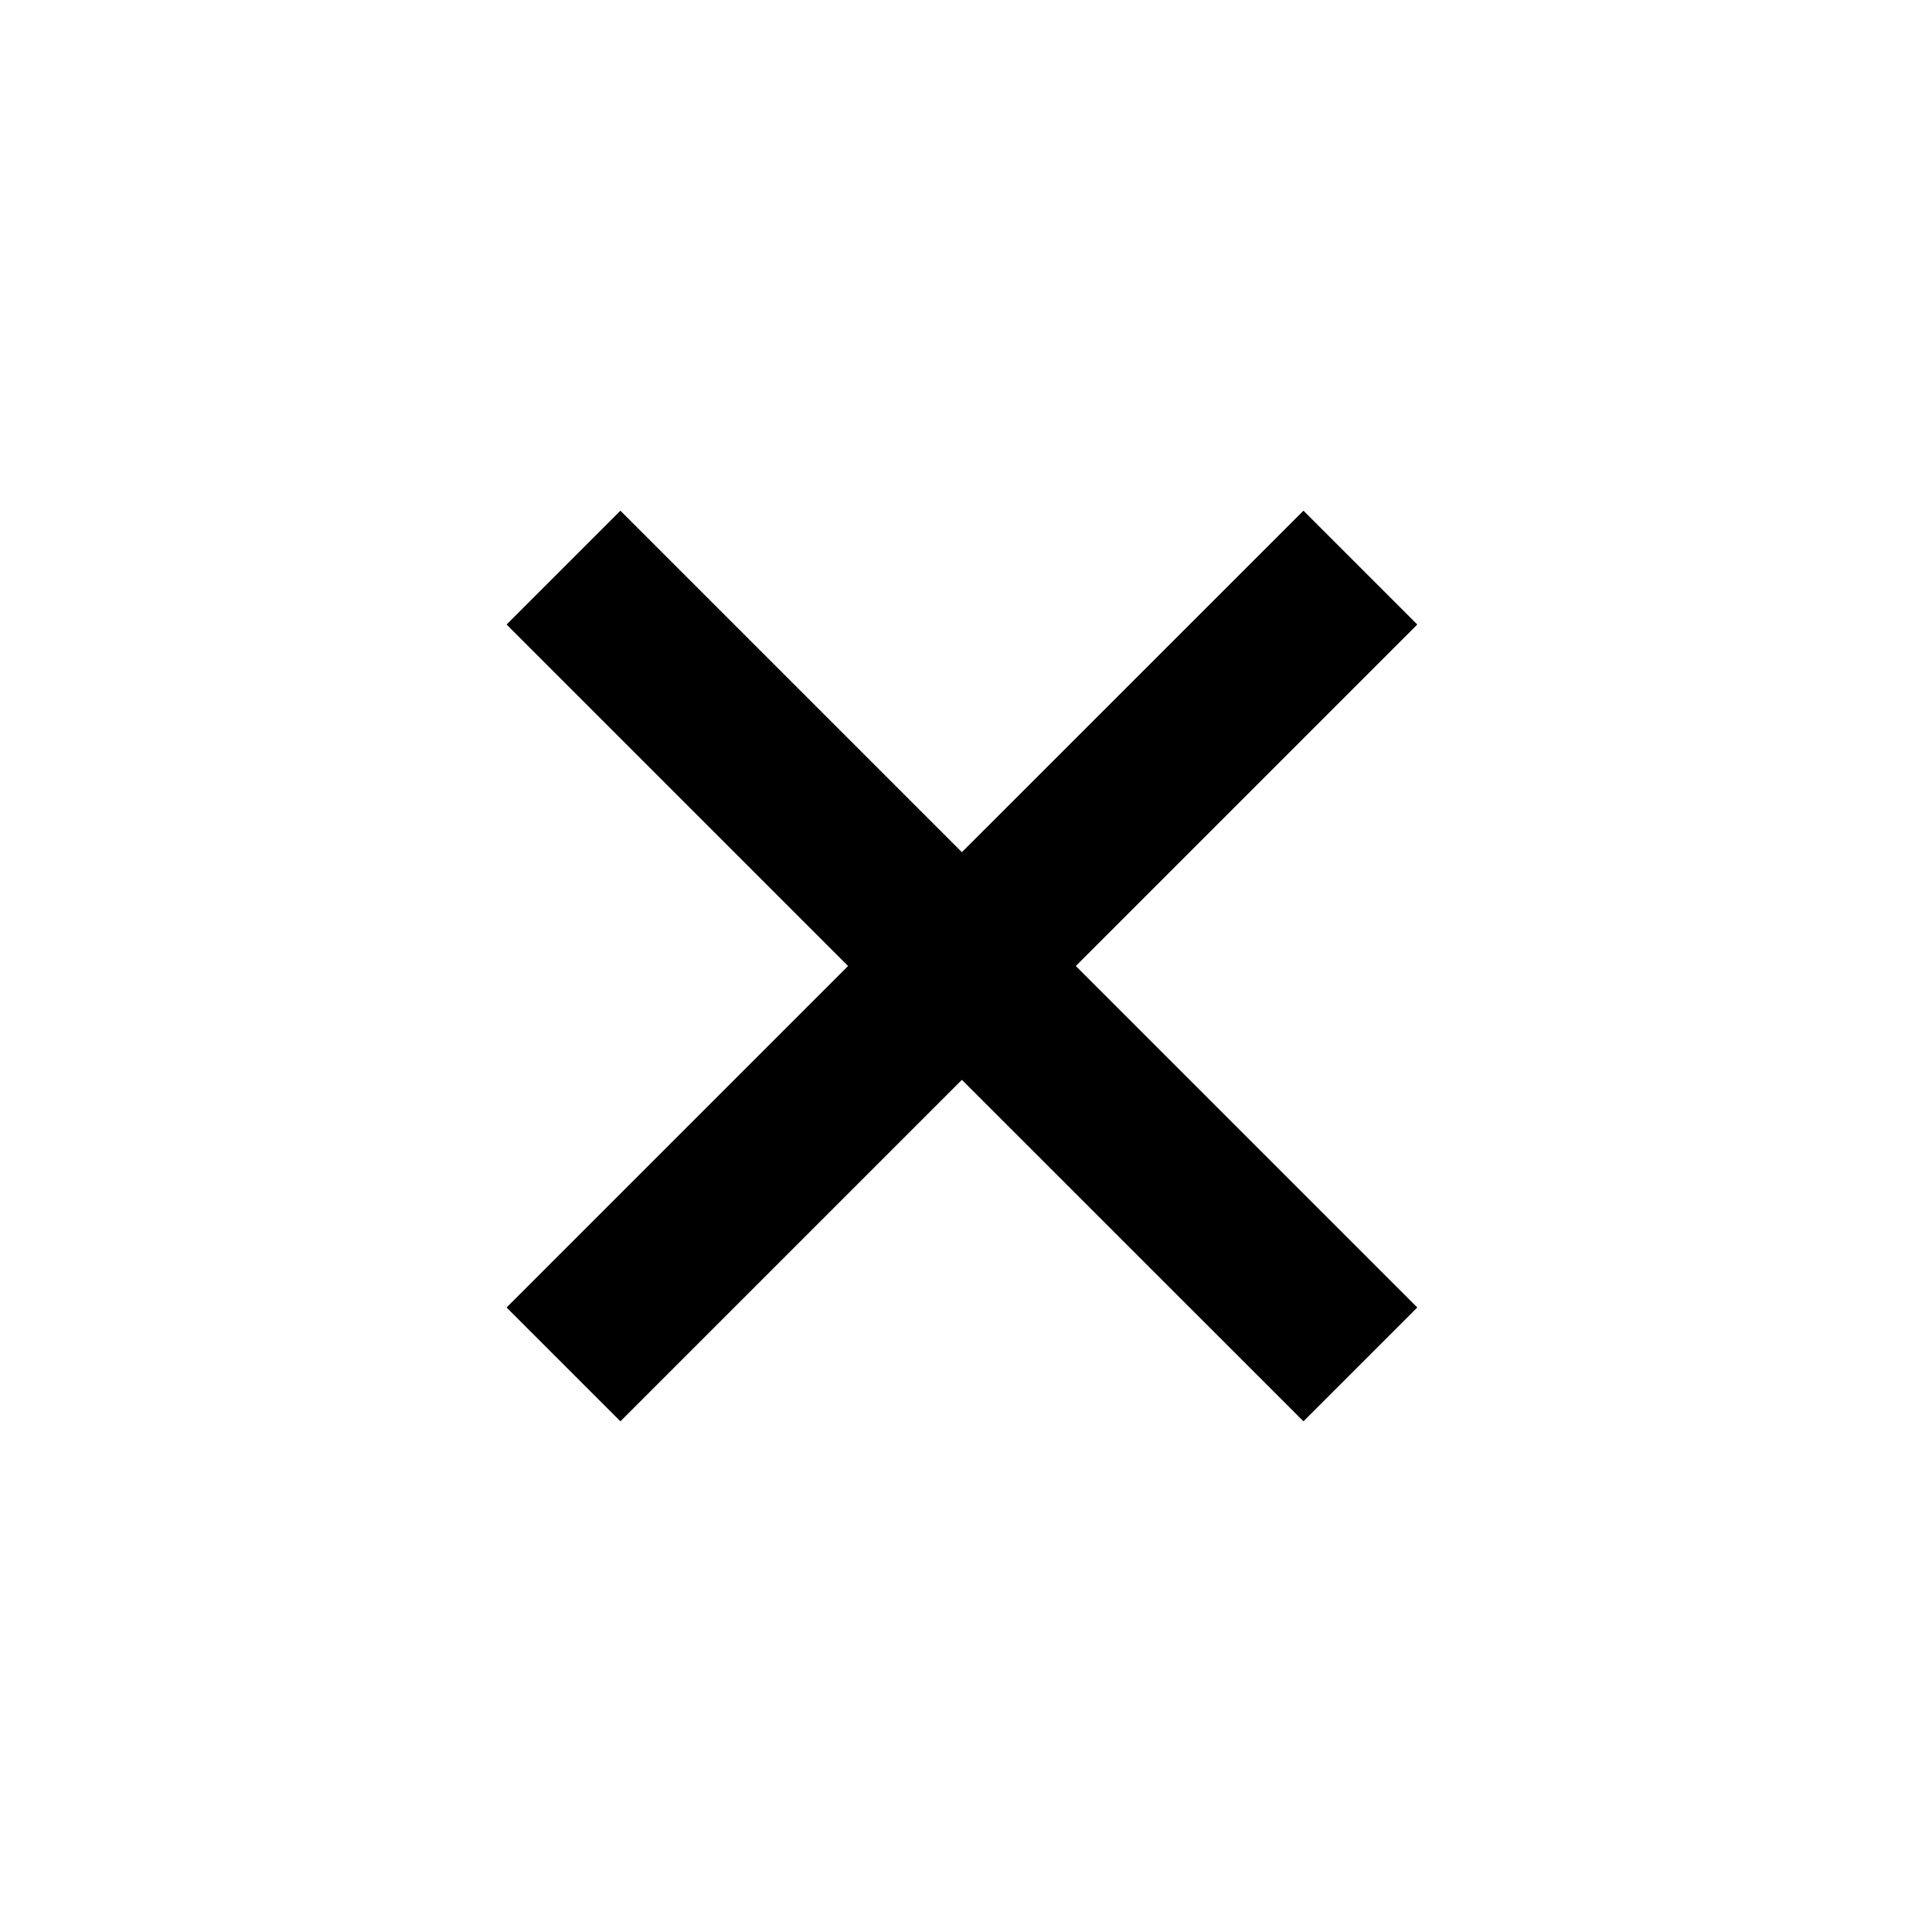
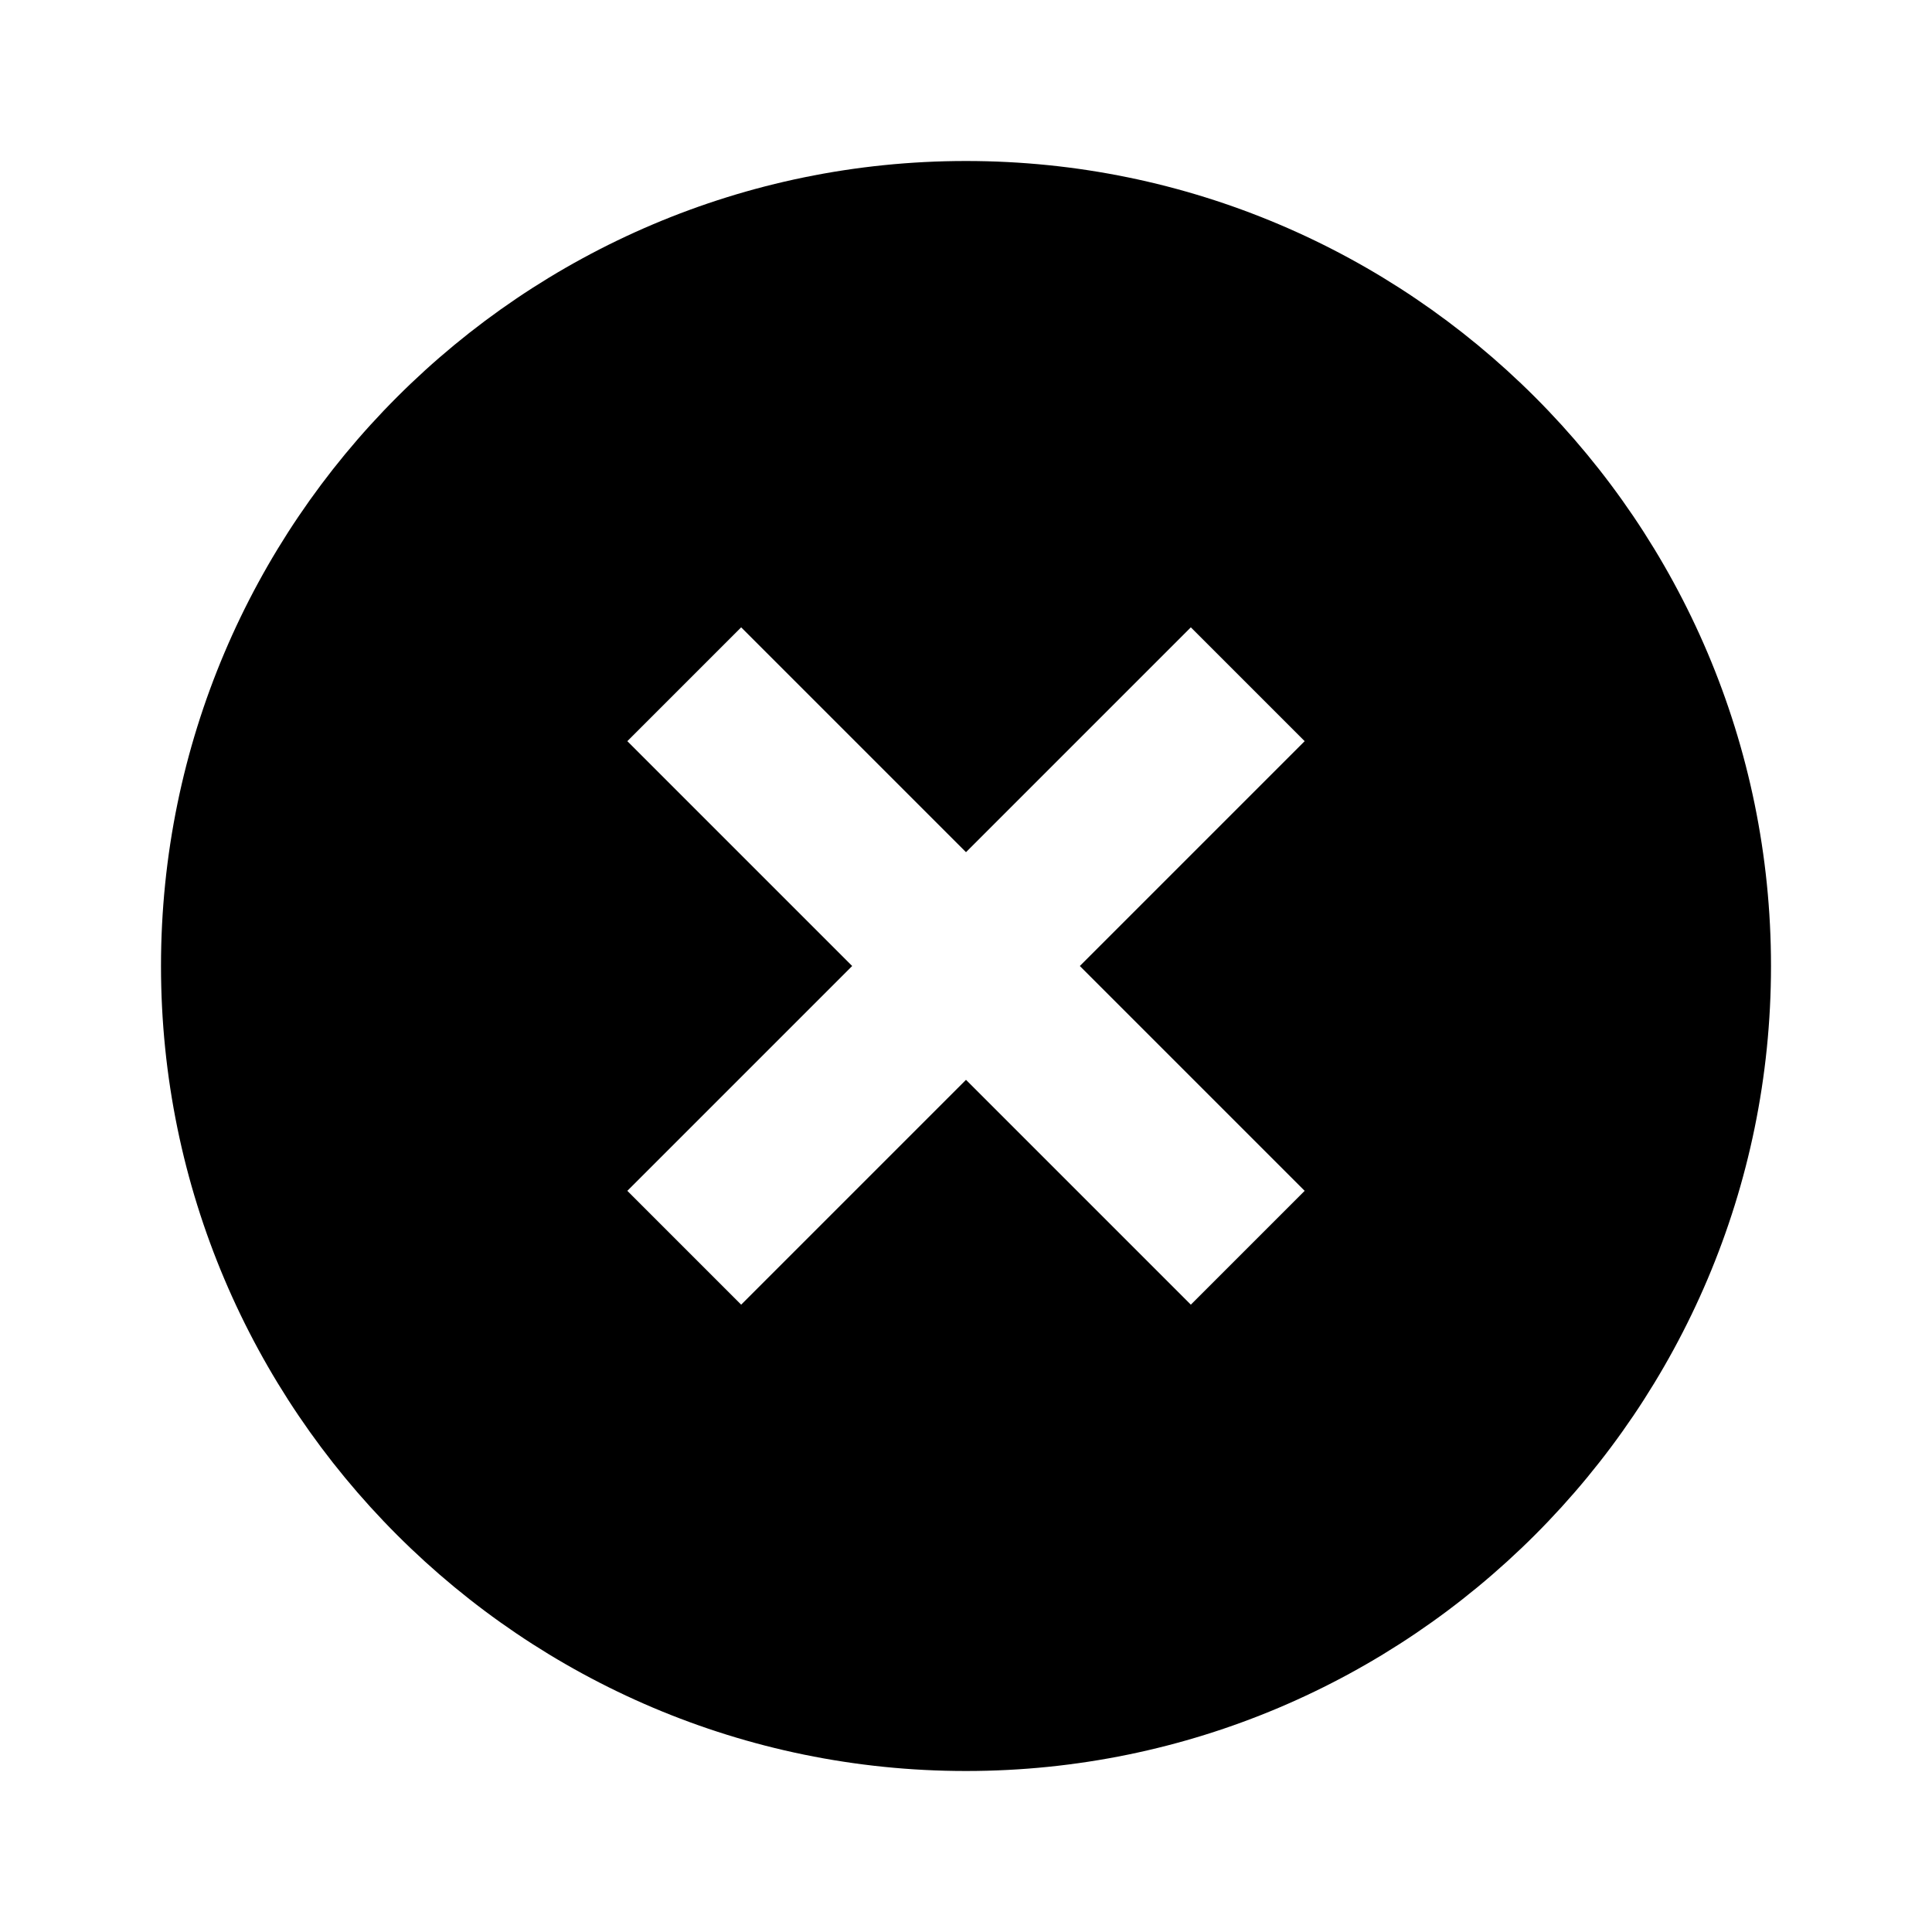
<svg xmlns="http://www.w3.org/2000/svg" width="24" height="24" viewBox="0 0 24 24">
-   <path d="m16.192 6.344-4.243 4.242-4.242-4.242-1.414 1.414L10.535 12l-4.242 4.242 1.414 1.414 4.242-4.242 4.243 4.242 1.414-1.414L13.364 12l4.242-4.242z" />
+   <path d="M12 2C6.486 2 2 6.486 2 12s4.486 10 10 10 10-4.486 10-10S17.514 2 12 2zm4.207 12.793-1.414 1.414L12 13.414l-2.793 2.793-1.414-1.414L10.586 12 7.793 9.207l1.414-1.414L12 10.586l2.793-2.793 1.414 1.414L13.414 12l2.793 2.793z" />
</svg>
